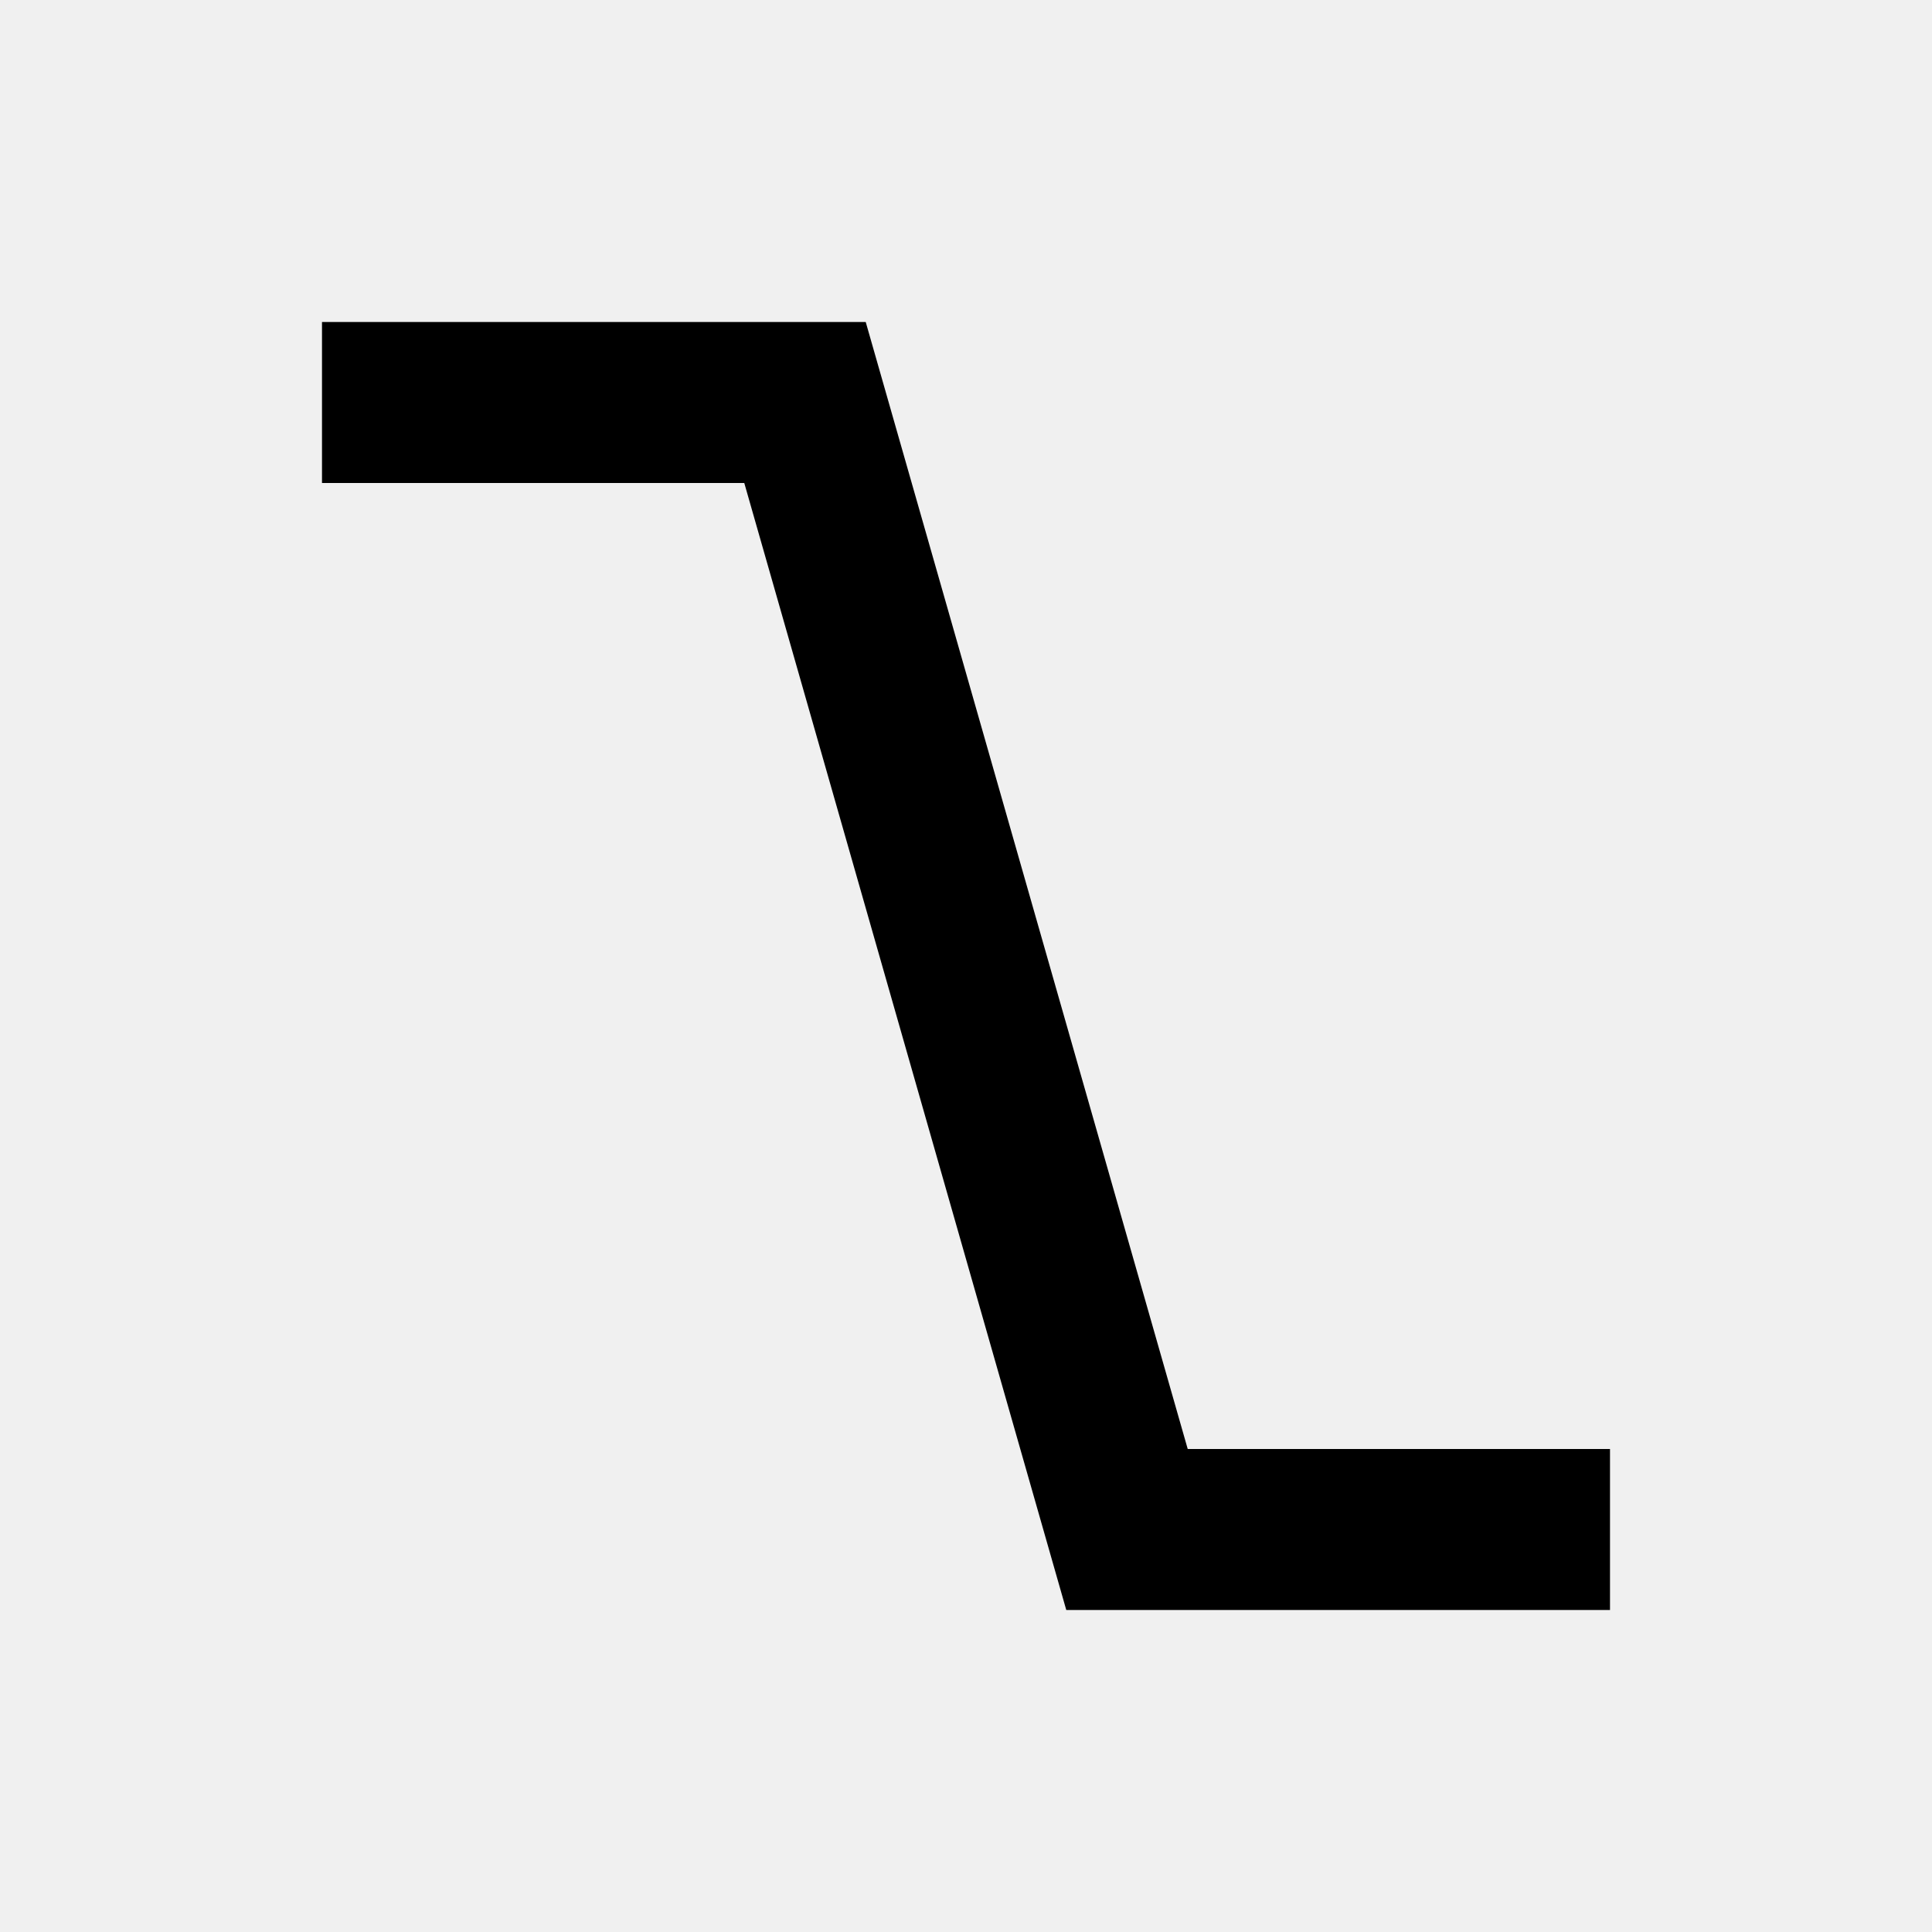
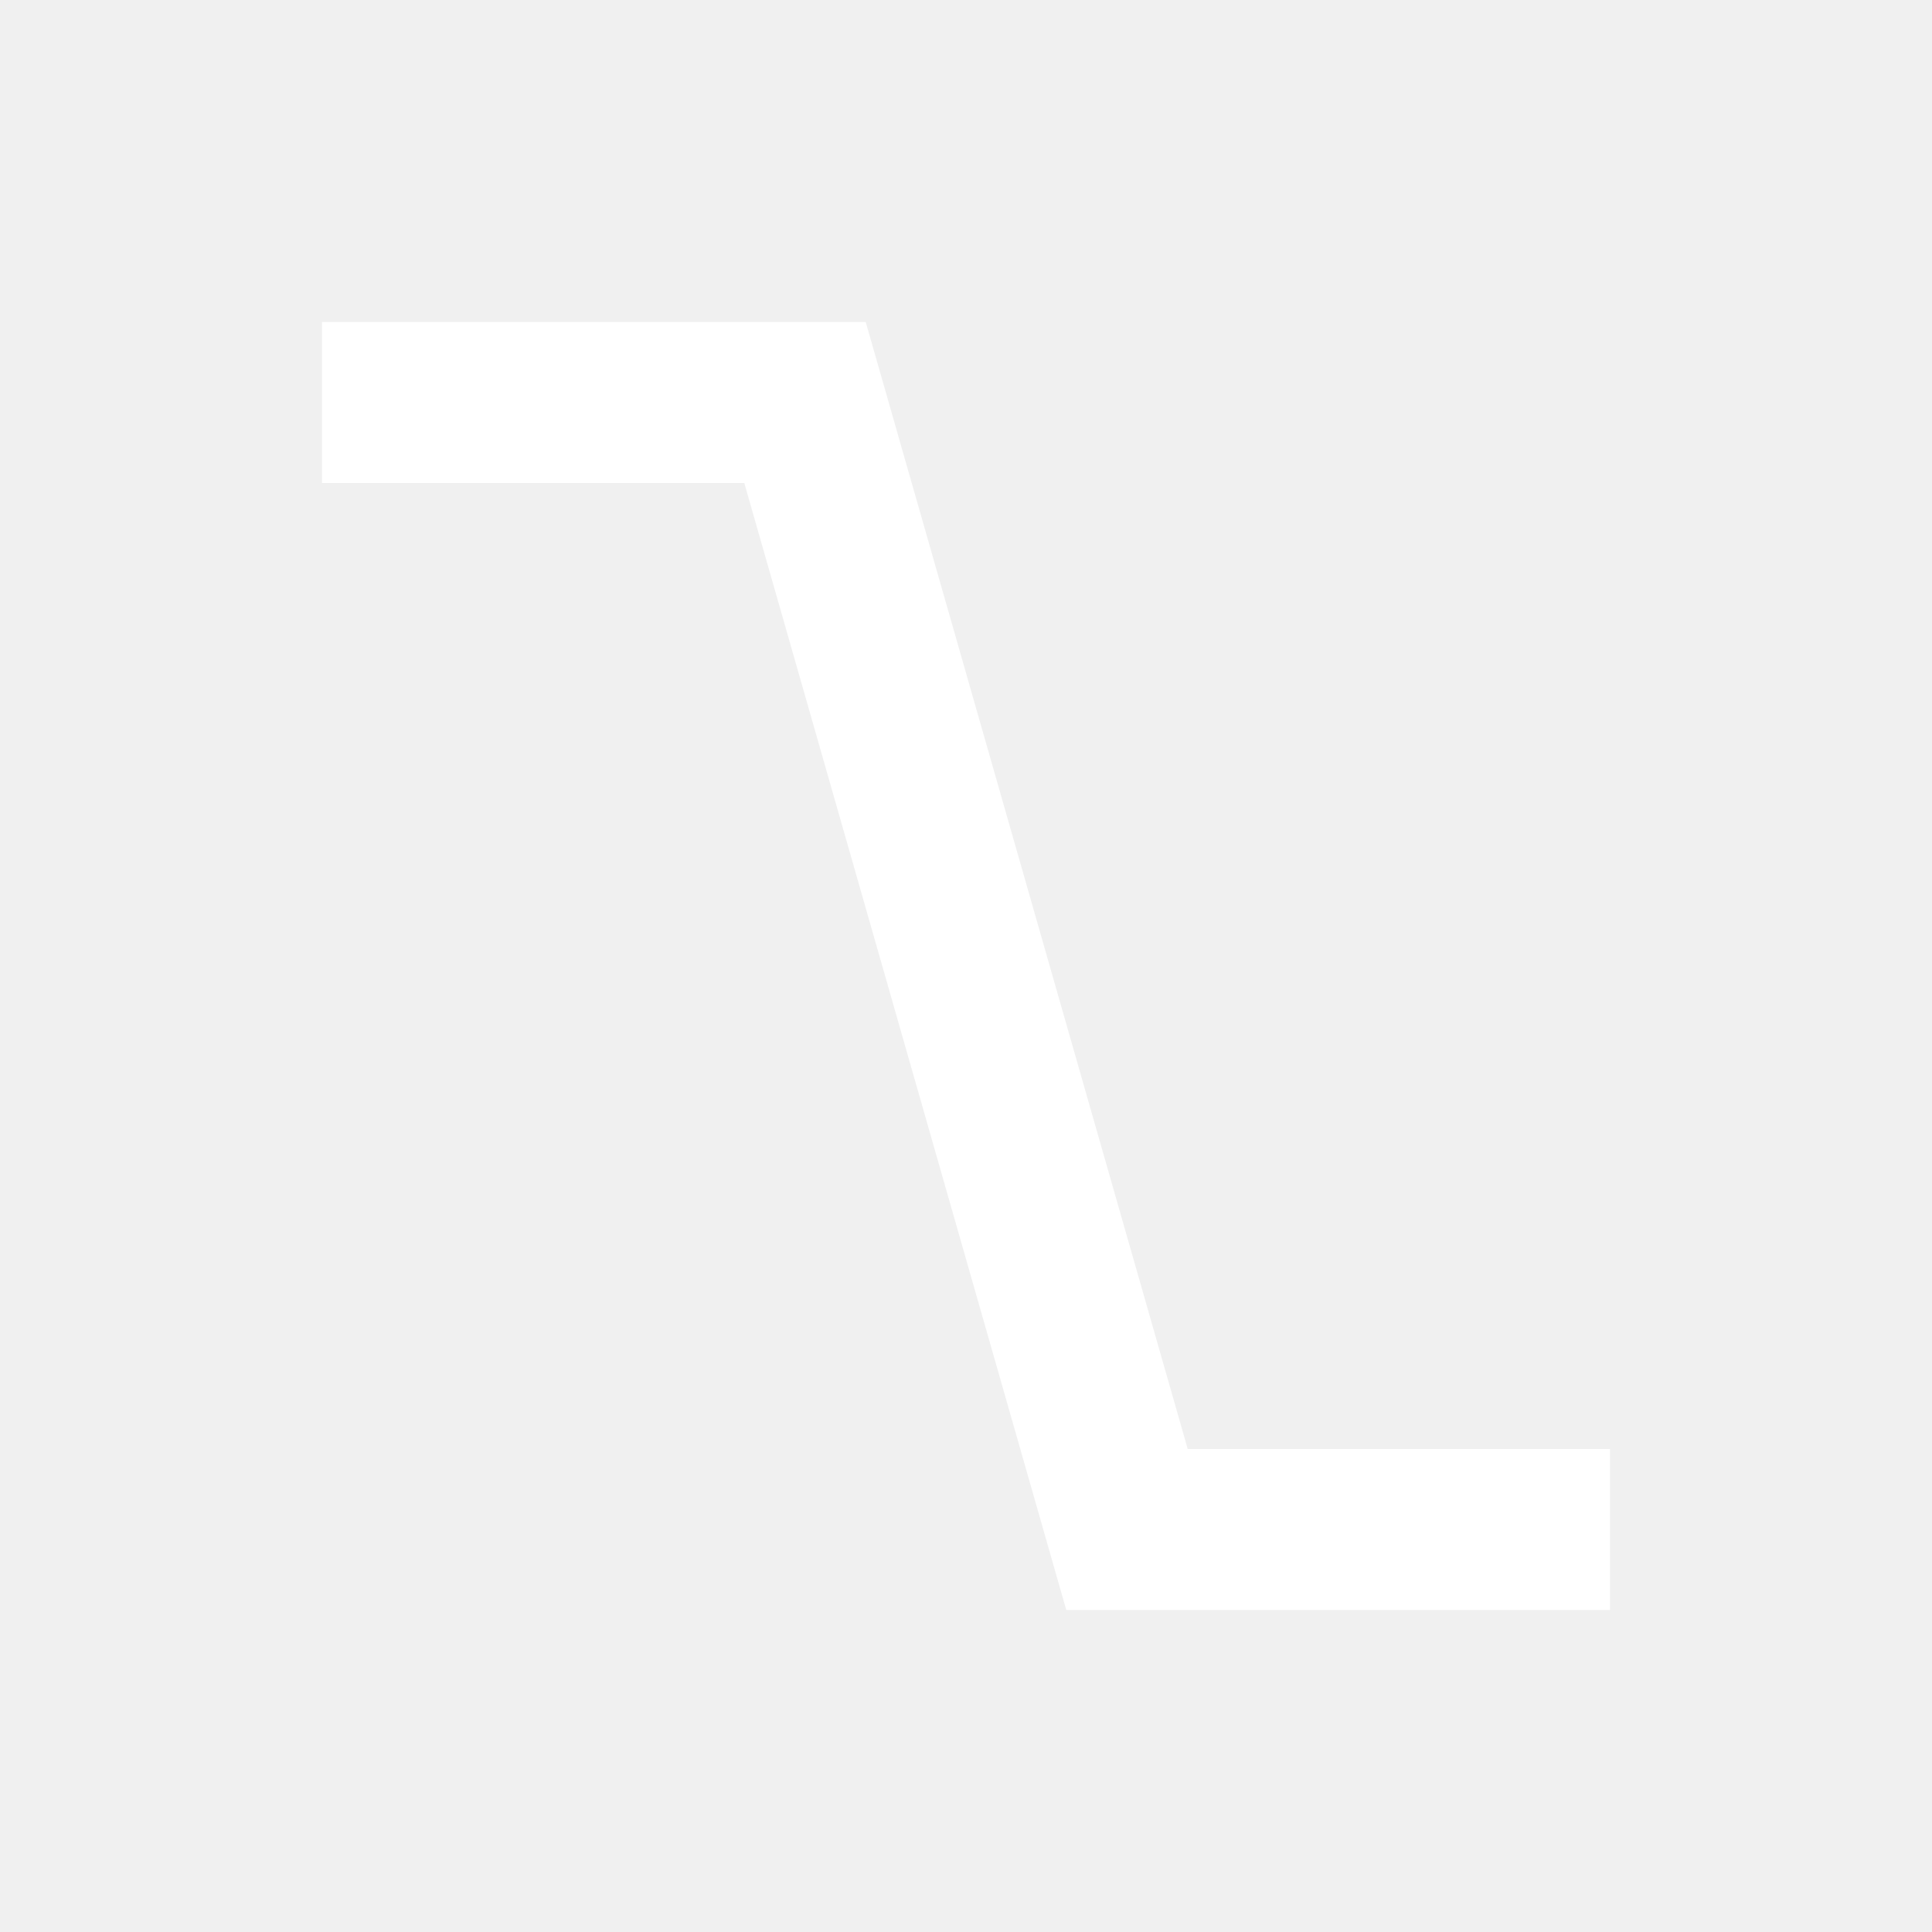
<svg xmlns="http://www.w3.org/2000/svg" id="svg2989" height="24" width="24" version="1.1">
  <g id="layer1" transform="translate(1 -1029.4)">
-     <path id="path3007" d="m18 1048.4h-5l-4-14h-5" stroke="#000" stroke-linecap="square" stroke-width="2" fill="none" />
+     <path id="path3007" d="m18 1048.4h-5l-4-14h-5" stroke="#FFFFFF" stroke-linecap="square" stroke-width="2" fill="none" />
  </g>
</svg>
